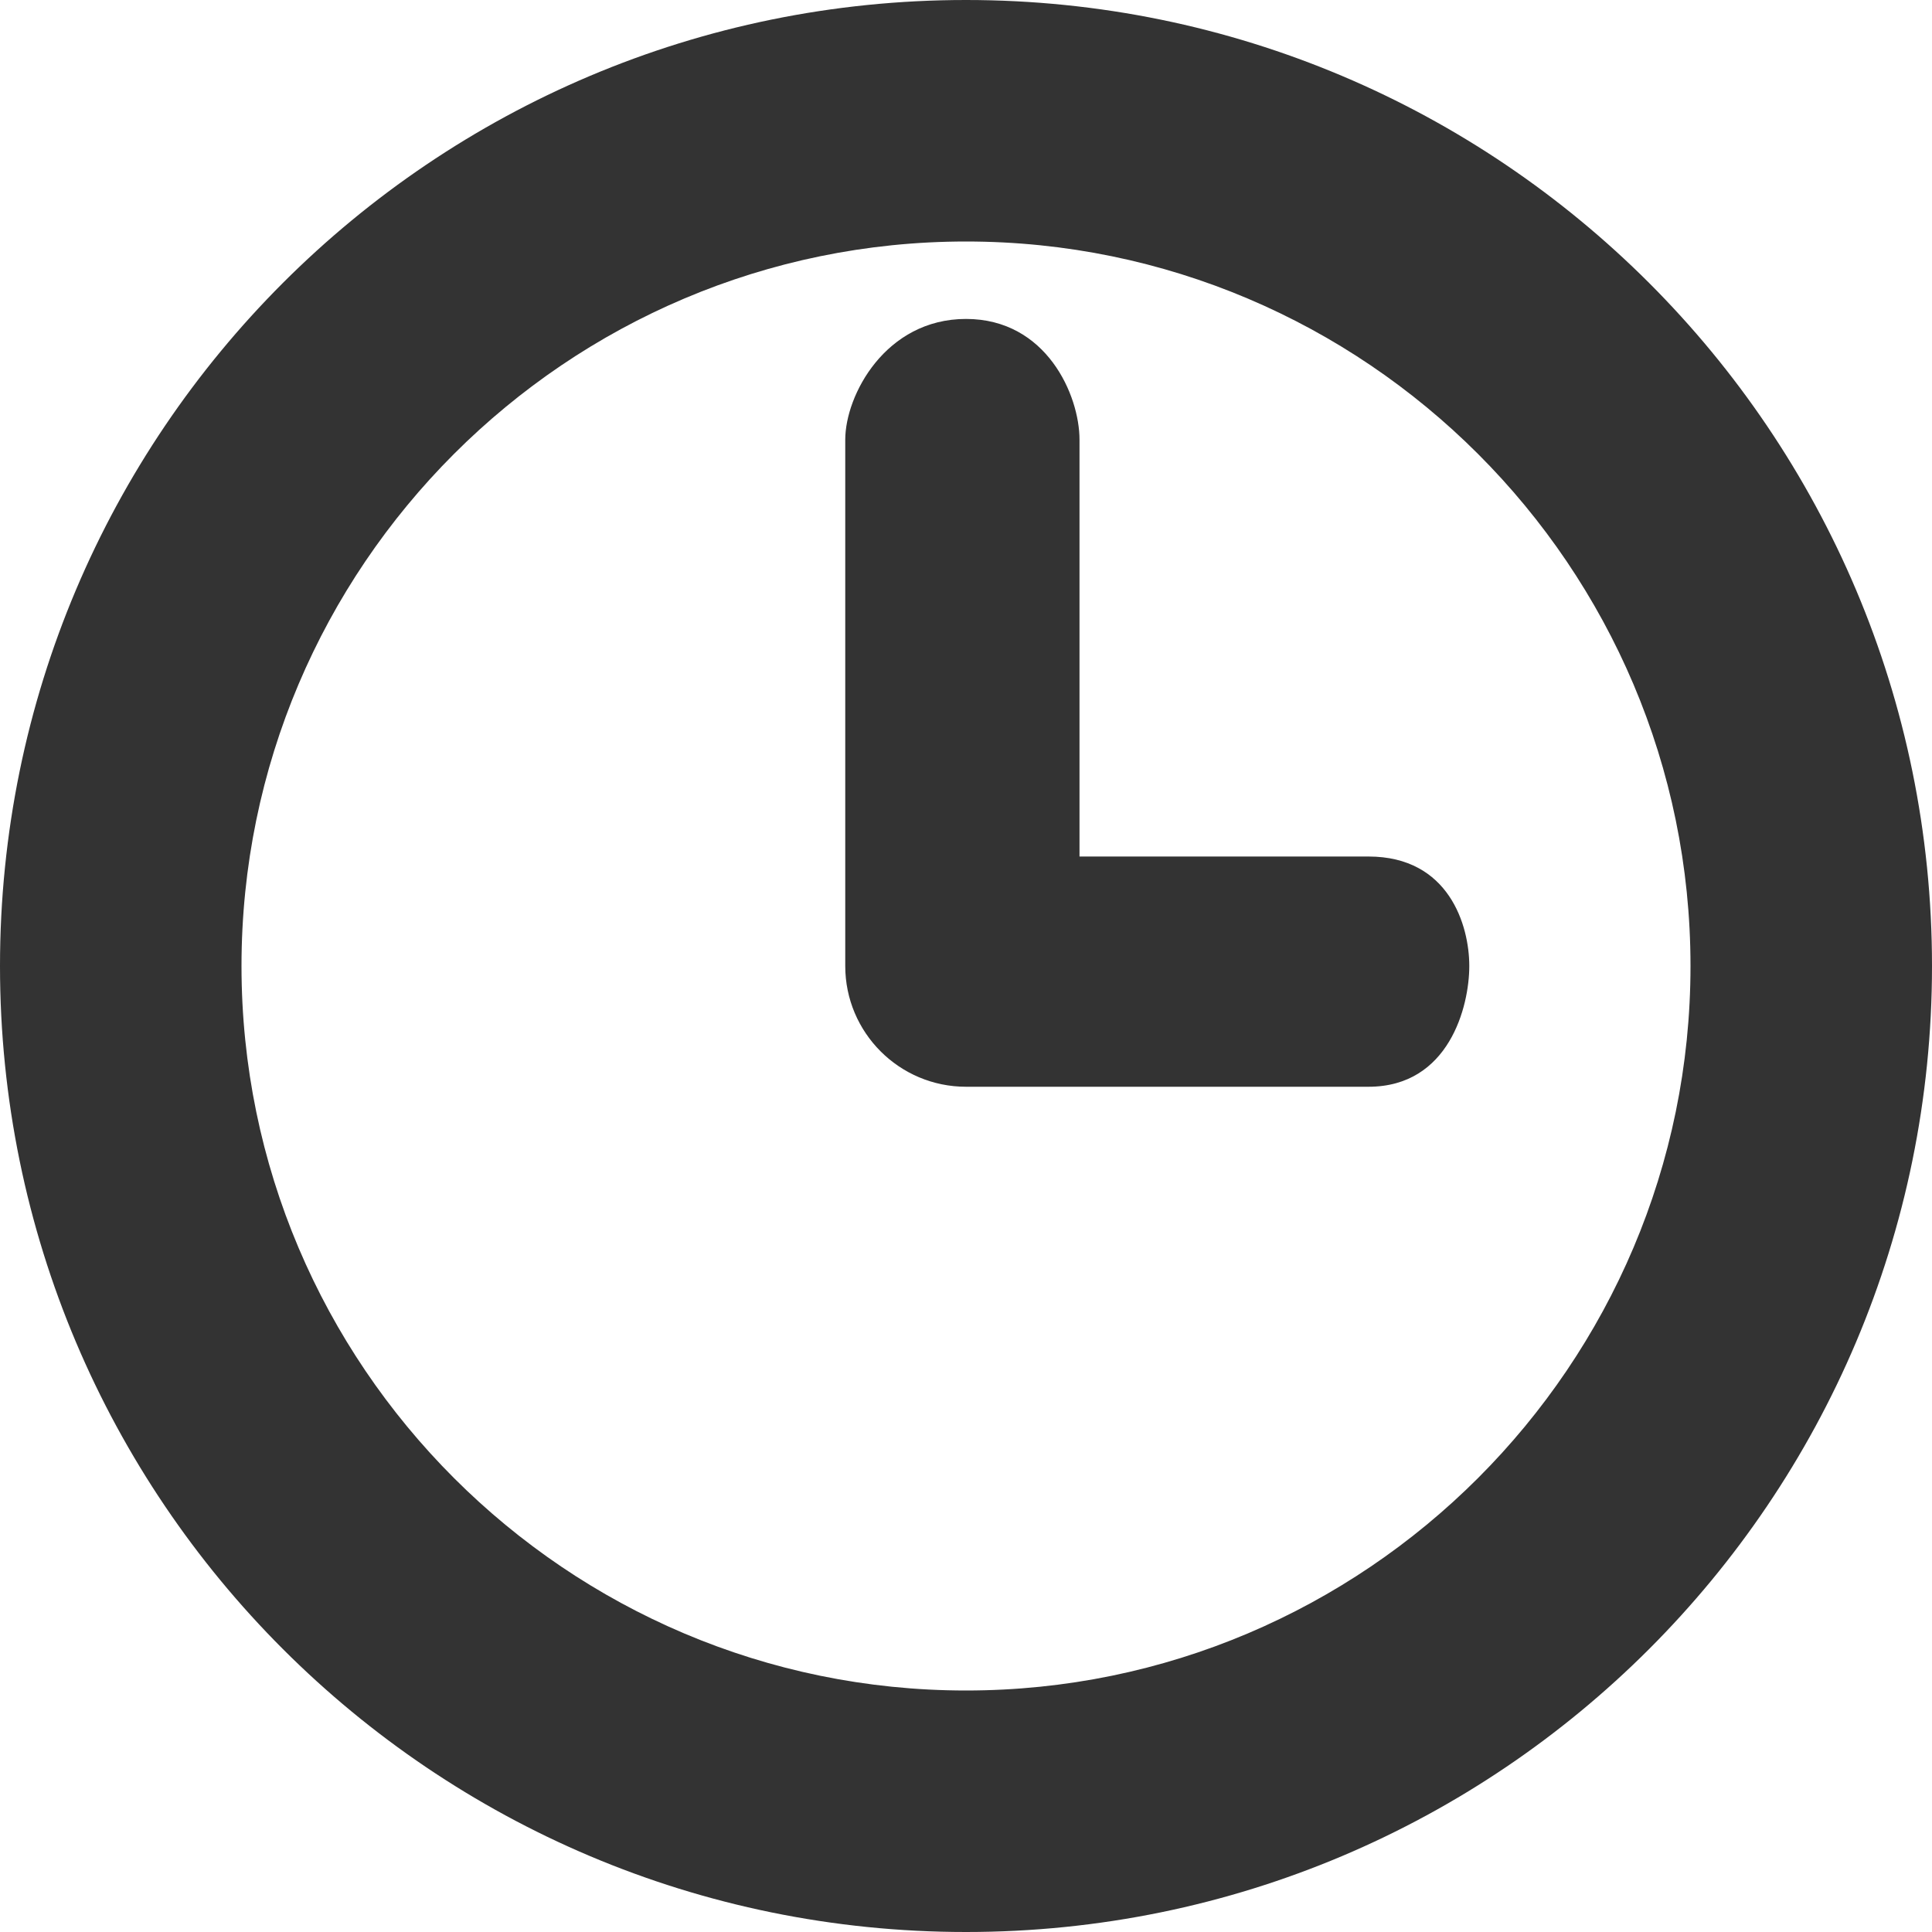
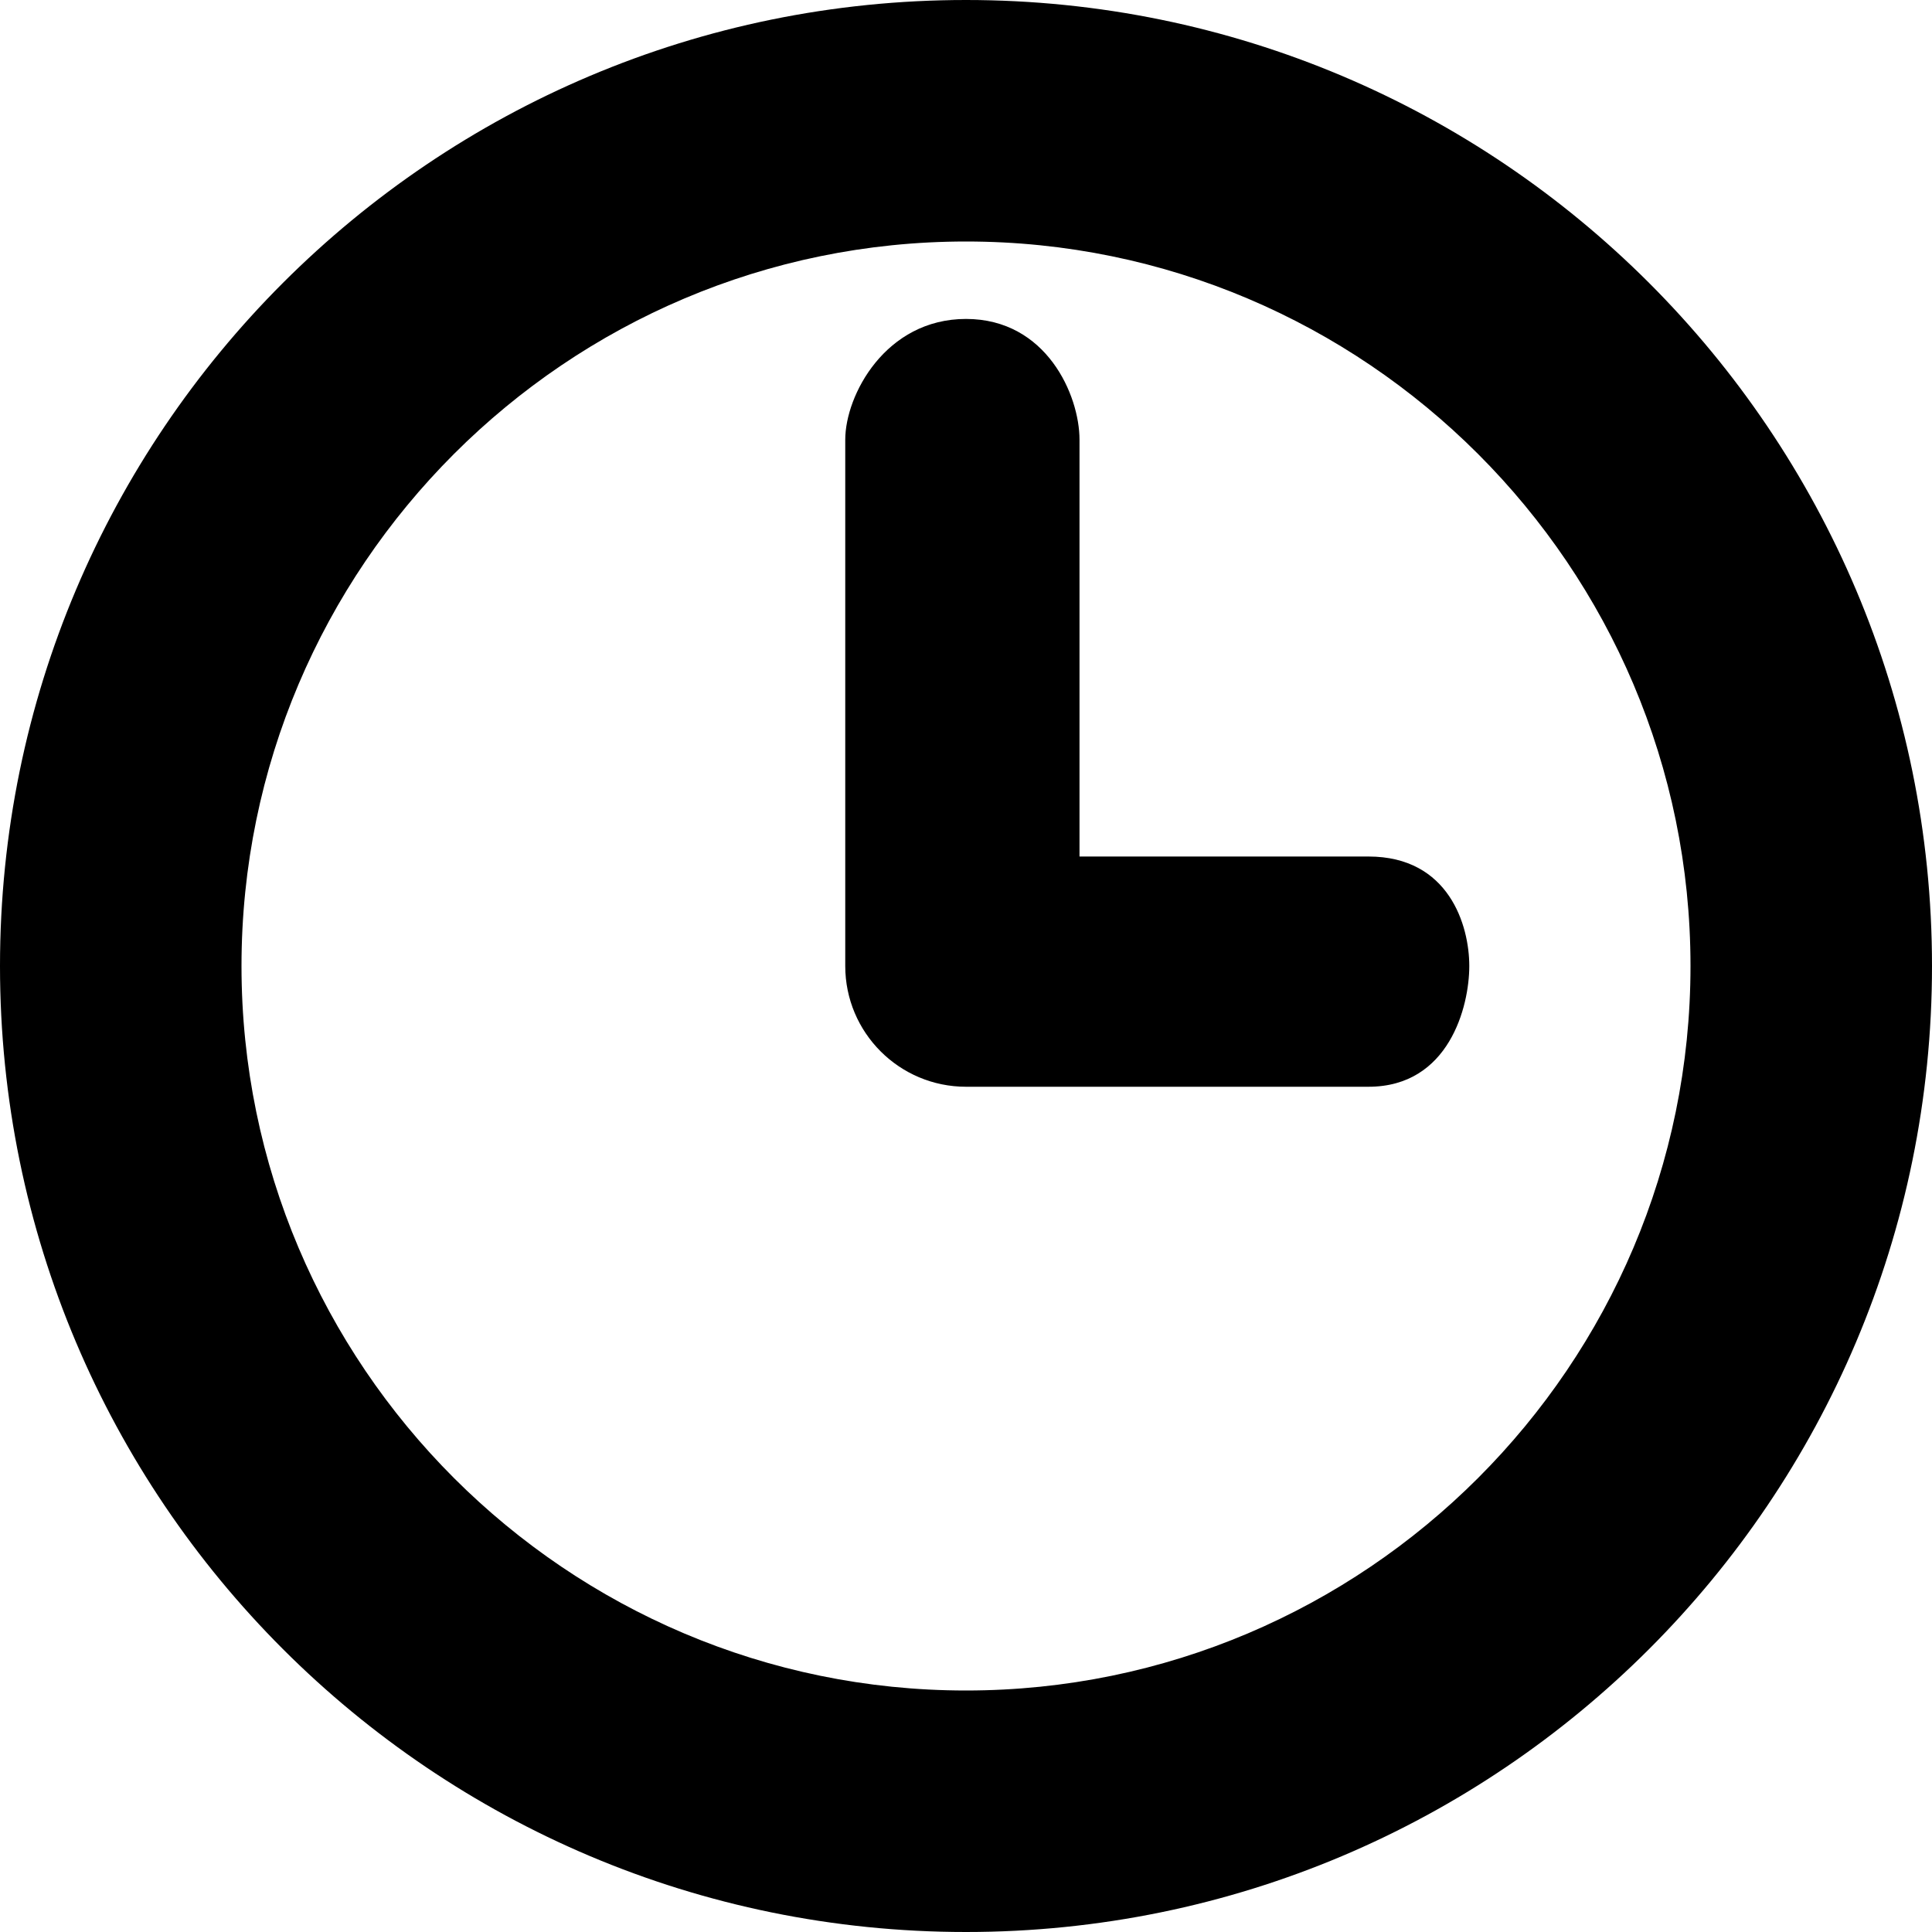
- <svg xmlns="http://www.w3.org/2000/svg" width="12" height="12" viewBox="0 0 12 12" class="timeMicro" style="height:12px;margin-right:16px;width:12px;perspective-origin:6px 6px;transform-origin:6px 6px;shape-rendering:geometricprecision;" version="1.1">
-   <path fill-rule="evenodd" class="" fill="currentColor" d="M6,0 C2.686,0 0,2.686 0,6 C0,9.314 2.686,12 6,12 C9.314,12 12,9.314 12,6 C12,2.686 9.314,0 6,0 M6,1.5 C8.481,1.5 10.5,3.519 10.5,6 C10.5,8.481 8.481,10.5 6,10.5 C3.519,10.5 1.5,8.481 1.5,6 C1.5,3.519 3.519,1.5 6,1.5 Z M8.5,5.32 C7.5,5.32 6.705,5.32 6.705,5.32 L6.705,2.731 C6.705,2.455 6.5,1.981 6,1.981 C5.5,1.981 5.25,2.455 5.25,2.731 L5.25,6 C5.25,6.414 5.586,6.75 6,6.75 L8.5,6.75 C9,6.75 9.126,6.252 9.126,6 C9.126,5.748 9,5.32 8.5,5.32 Z" style="display:inline;height:auto;min-height:0px;min-width:0px;overflow-x:visible;overflow-y:visible;width:auto;perspective-origin:0px 0px;transform-origin:0px 0px;fill:rgb(51, 51, 51);fill-rule:evenodd;shape-rendering:geometricprecision;d:path(&quot;M 6 0 C 2.686 0 0 2.686 0 6 C 0 9.314 2.686 12 6 12 C 9.314 12 12 9.314 12 6 C 12 2.686 9.314 0 6 0 M 6 1.5 C 8.481 1.5 10.5 3.519 10.5 6 C 10.5 8.481 8.481 10.5 6 10.5 C 3.519 10.5 1.5 8.481 1.5 6 C 1.5 3.519 3.519 1.5 6 1.5 Z M 8.5 5.32 C 7.5 5.32 6.705 5.32 6.705 5.32 L 6.705 2.731 C 6.705 2.455 6.5 1.981 6 1.981 C 5.5 1.981 5.25 2.455 5.25 2.731 L 5.25 6 C 5.25 6.414 5.586 6.75 6 6.75 L 8.5 6.75 C 9 6.75 9.126 6.252 9.126 6 C 9.126 5.748 9 5.32 8.5 5.32 Z&quot;);" />
+ <svg xmlns="http://www.w3.org/2000/svg" width="12" height="12" viewBox="0 0 12 12" version="1.1">
+   <path fill-rule="evenodd" fill="currentColor" d="M6,0 C2.686,0 0,2.686 0,6 C0,9.314 2.686,12 6,12 C9.314,12 12,9.314 12,6 C12,2.686 9.314,0 6,0 M6,1.5 C8.481,1.5 10.5,3.519 10.5,6 C10.5,8.481 8.481,10.5 6,10.5 C3.519,10.5 1.5,8.481 1.5,6 C1.5,3.519 3.519,1.5 6,1.5 Z M8.5,5.32 C7.5,5.32 6.705,5.32 6.705,5.32 L6.705,2.731 C6.705,2.455 6.5,1.981 6,1.981 C5.5,1.981 5.25,2.455 5.25,2.731 L5.25,6 C5.25,6.414 5.586,6.75 6,6.75 L8.5,6.75 C9,6.75 9.126,6.252 9.126,6 C9.126,5.748 9,5.32 8.5,5.32 Z" />
</svg>
